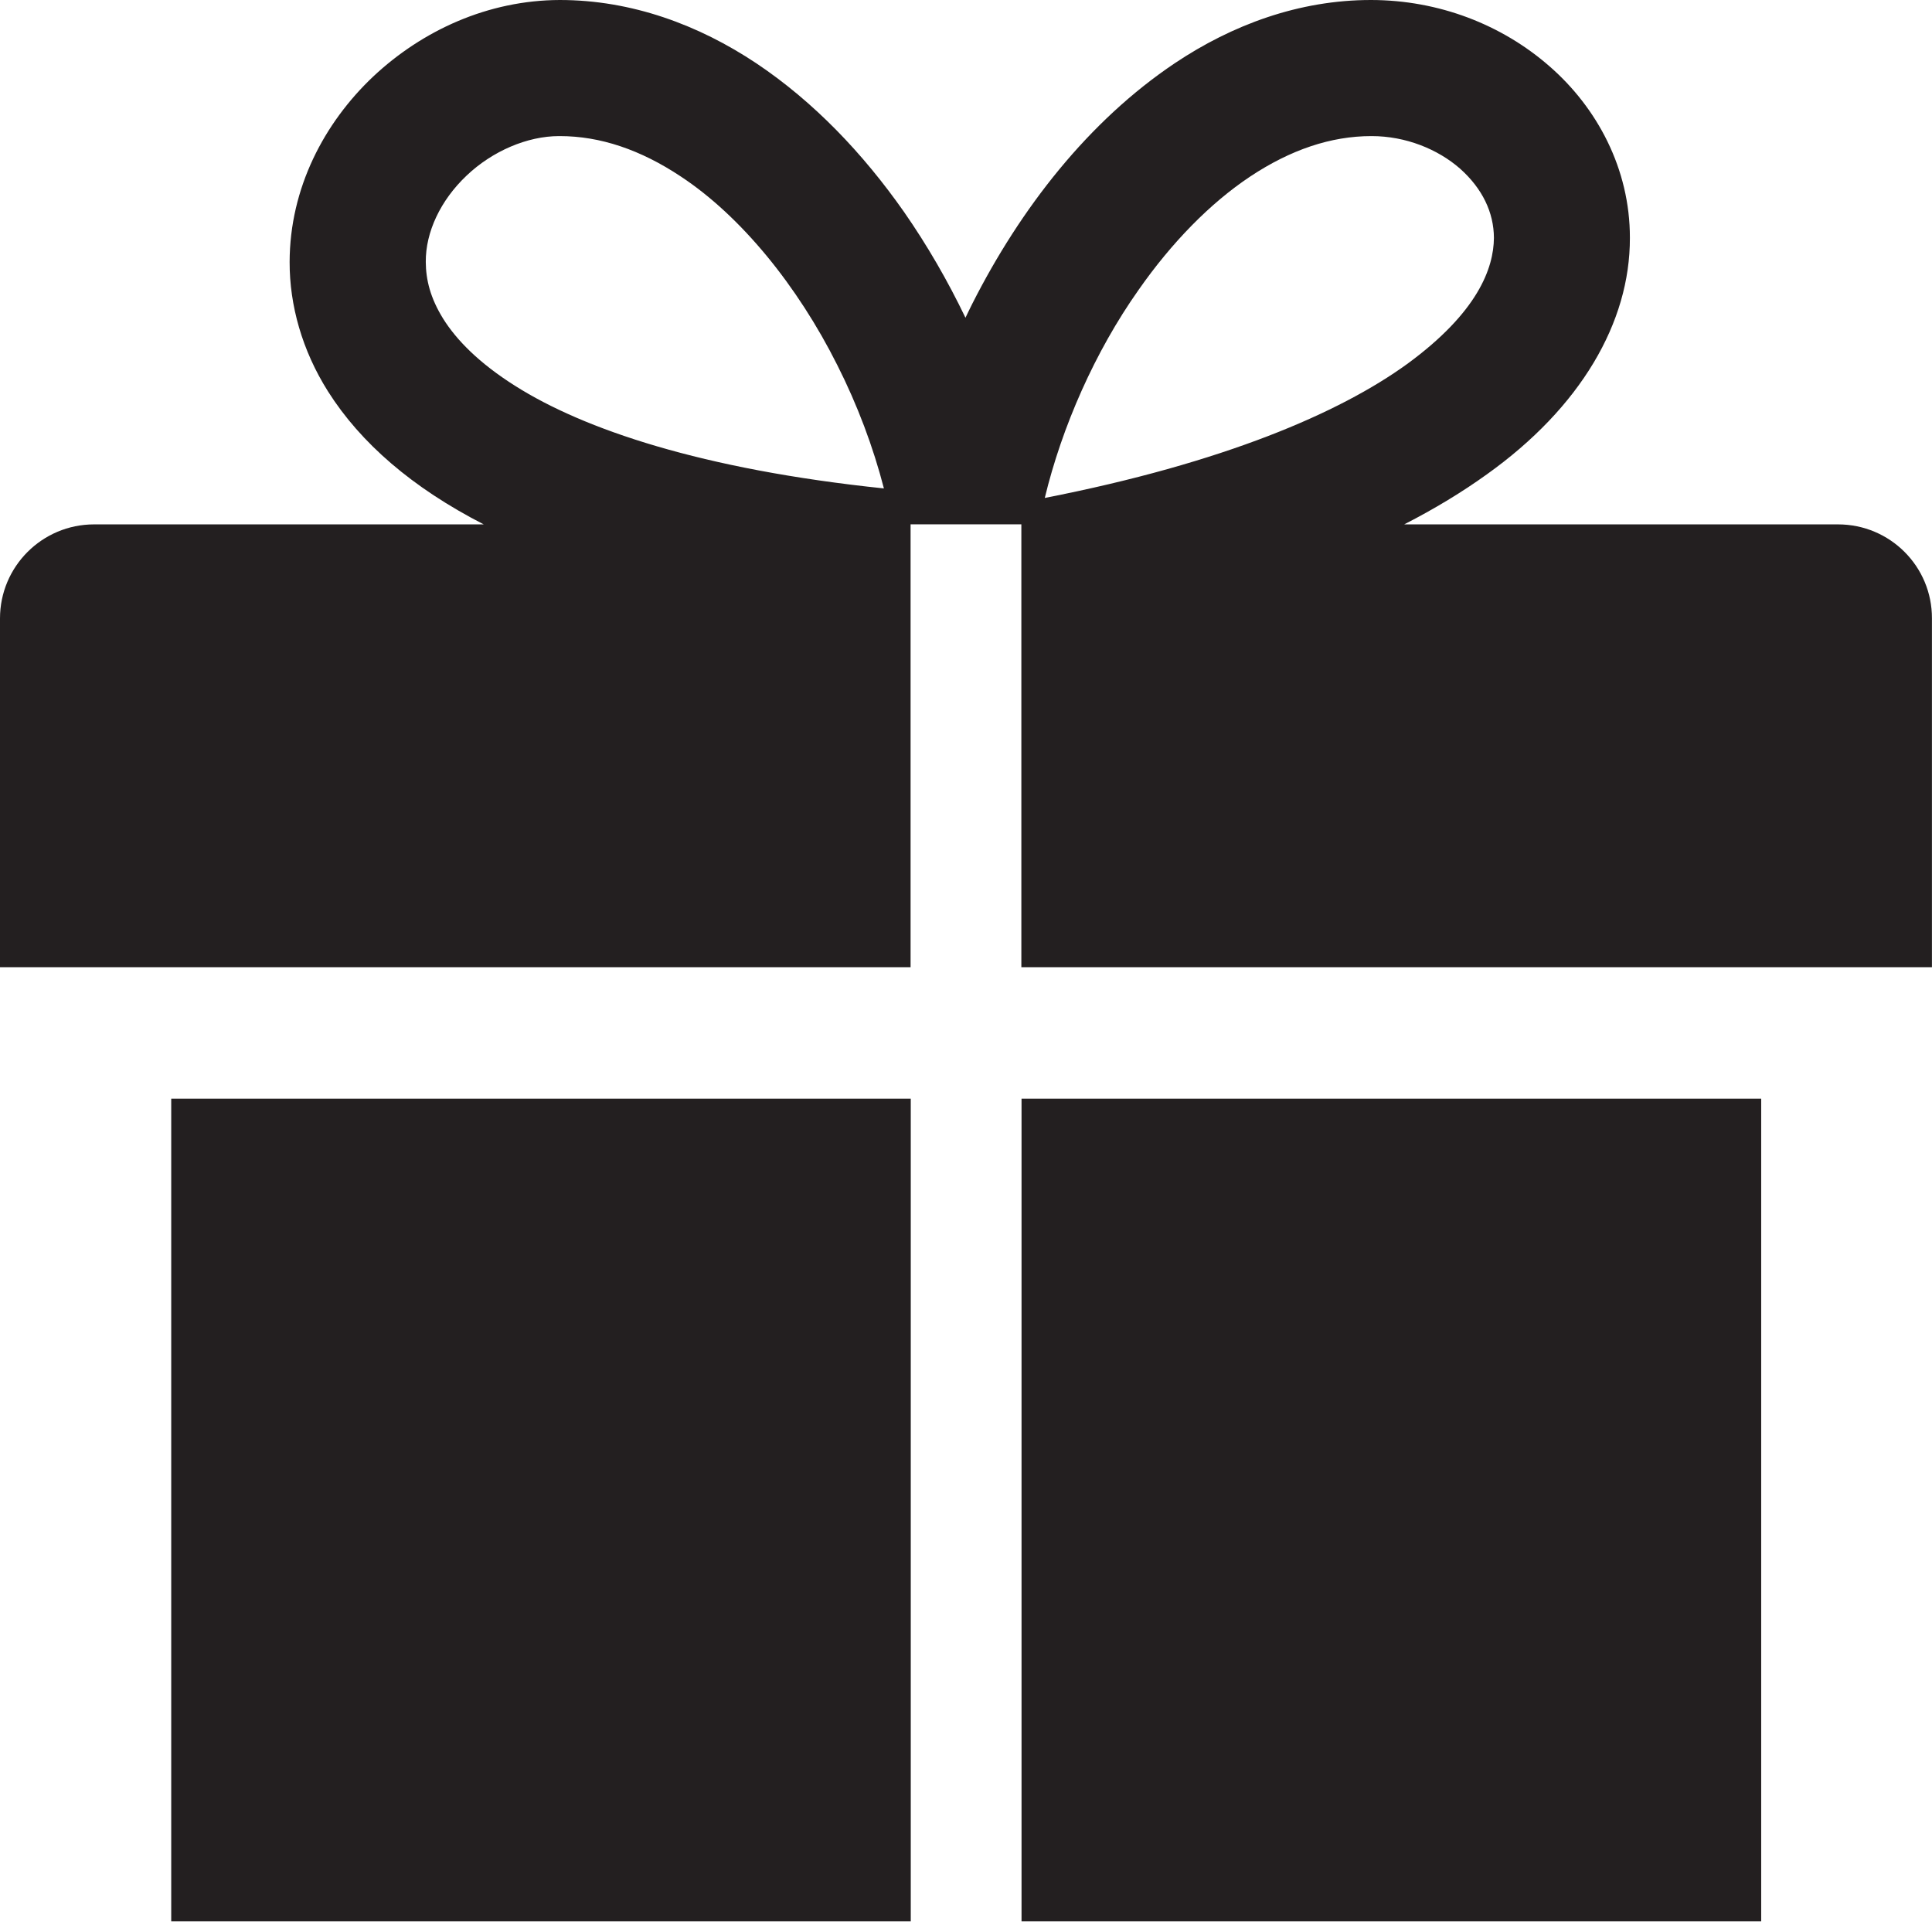
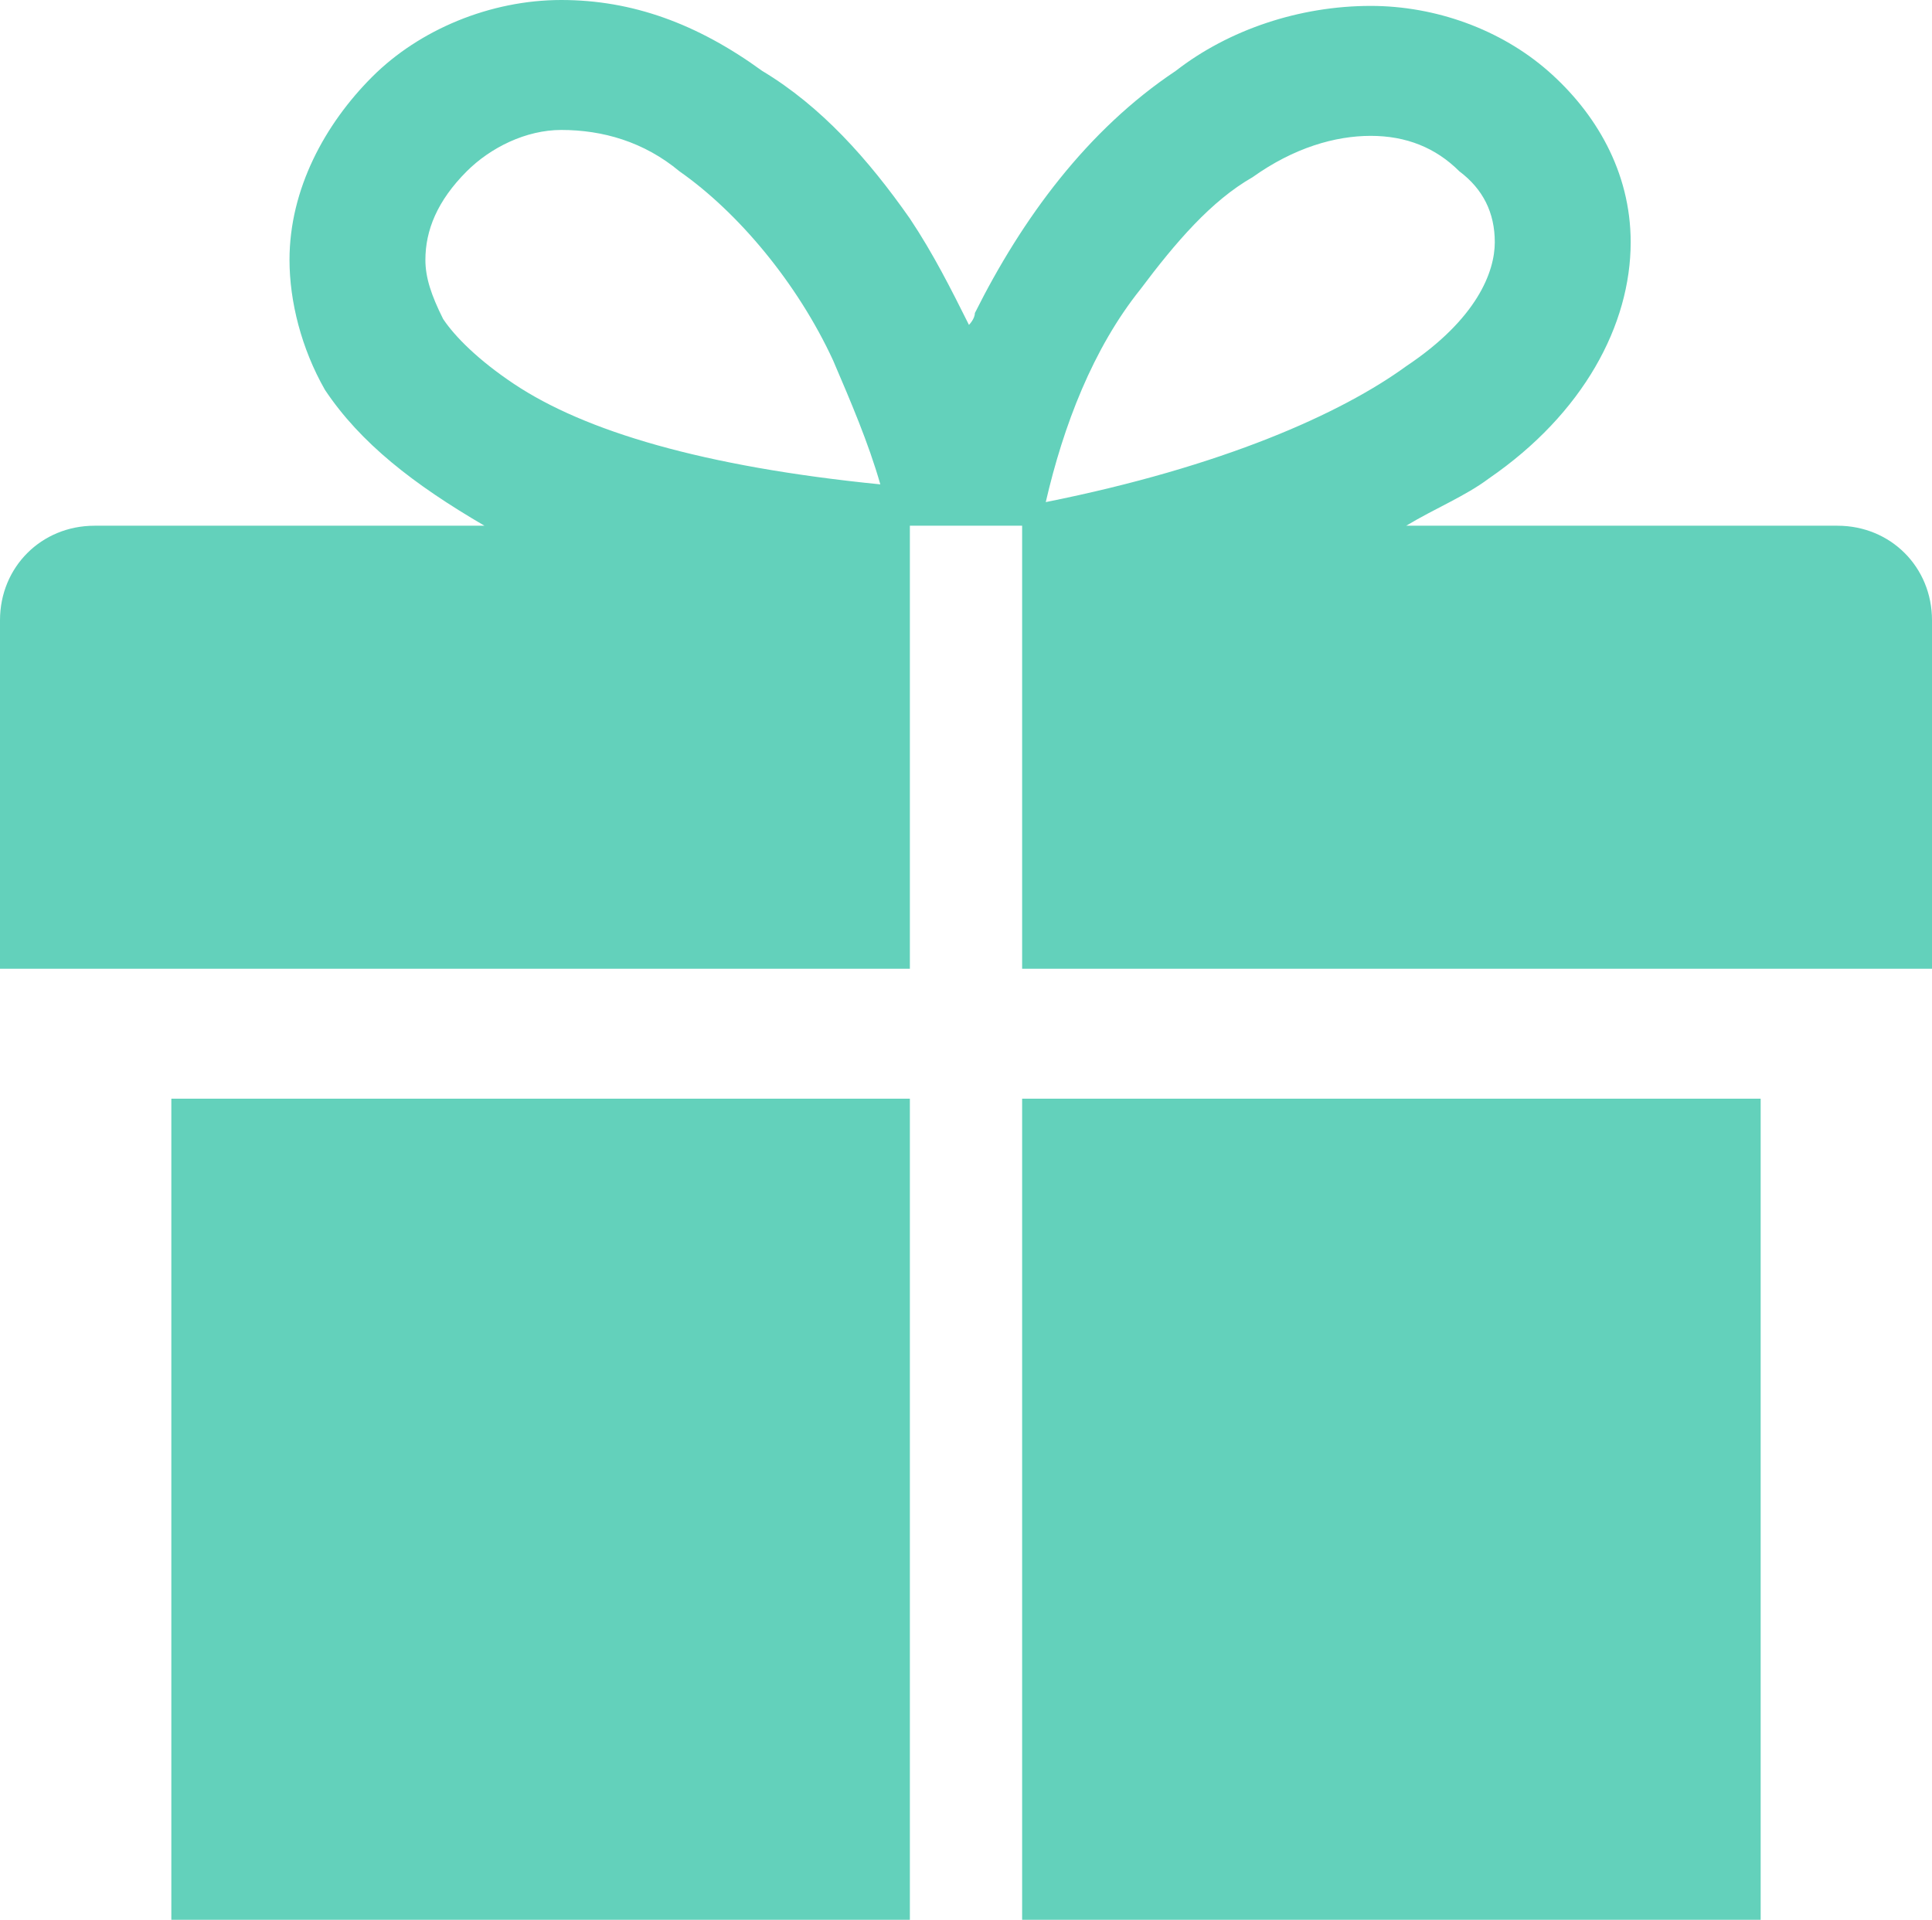
- <svg xmlns="http://www.w3.org/2000/svg" version="1.1" id="Layer_1" x="0px" y="0px" width="32.666px" height="32.486px" viewBox="239.665 239.757 32.666 32.486" enable-background="new 239.665 239.757 32.666 32.486" xml:space="preserve">
-   <path fill="#231F20" d="M242.56,272.243h12.504v-13.91H242.56V272.243z M270.742,248.623h-7.335 c0.521-0.267,0.984-0.549,1.396-0.845c1.588-1.133,2.424-2.57,2.42-3.999c0.002-1.169-0.556-2.202-1.359-2.901 c-0.805-0.704-1.869-1.119-3.016-1.121c-1.22-0.001-2.352,0.421-3.32,1.069c-1.459,0.979-2.606,2.451-3.424,4.067 c-0.039,0.079-0.078,0.157-0.115,0.236c-0.299-0.623-0.647-1.226-1.041-1.792c-0.691-0.985-1.523-1.86-2.497-2.511 c-0.97-0.646-2.103-1.069-3.322-1.069c-1.213,0.004-2.323,0.514-3.155,1.295c-0.828,0.783-1.41,1.885-1.412,3.135 c-0.002,0.73,0.211,1.494,0.649,2.188c0.552,0.872,1.424,1.628,2.633,2.248h-6.588c-0.878,0-1.591,0.712-1.591,1.59v5.897h15.396 v-7.488h1.873v7.488h15.396v-5.897C272.333,249.334,271.621,248.623,270.742,248.623 M248.38,246.284 c-0.622-0.391-1-0.785-1.22-1.135c-0.22-0.354-0.294-0.662-0.296-0.963c-0.004-0.504,0.248-1.042,0.691-1.461 c0.437-0.415,1.028-0.667,1.562-0.667h0.013c0.685,0,1.366,0.231,2.046,0.683c1.018,0.671,1.975,1.85,2.645,3.187 c0.342,0.676,0.609,1.39,0.789,2.087C251.528,247.694,249.532,247.013,248.38,246.284 M258.917,244.657 c0.557-0.797,1.21-1.466,1.887-1.916c0.68-0.451,1.362-0.683,2.047-0.683h0.006c0.574,0,1.117,0.22,1.494,0.55 c0.377,0.336,0.571,0.739,0.573,1.171c-0.004,0.512-0.272,1.259-1.467,2.132c-1.138,0.825-3.101,1.673-6.127,2.265 C257.62,246.974,258.177,245.704,258.917,244.657 M256.937,272.243h12.506v-13.91h-12.506V272.243z" />
+ <svg xmlns="http://www.w3.org/2000/svg" version="1.1" width="32.7" height="32.5" viewBox="0 0 32.7 32.5">
+   <path fill="#63d1bb" d="M2.9,32.5h12.5V18.6H2.9V32.5z M31.1,8.9h-7.3c0.5-0.3,1-0.5,1.4-0.8c1.6-1.1,2.4-2.6,2.4-4 c0-1.2-0.6-2.2-1.4-2.9c-0.8-0.7-1.9-1.1-3-1.1c-1.2,0-2.4,0.4-3.3,1.1c-1.5,1-2.6,2.5-3.4,4.1c0,0.1-0.1,0.2-0.1,0.2 c-0.3-0.6-0.6-1.2-1-1.8c-0.7-1-1.5-1.9-2.5-2.5C11.8,0.4,10.7,0,9.5,0C8.3,0,7.1,0.5,6.3,1.3C5.5,2.1,4.9,3.2,4.9,4.4 c0,0.7,0.2,1.5,0.6,2.2C6.1,7.5,7,8.2,8.2,8.9H1.6C0.7,8.9,0,9.6,0,10.5v5.9h15.4V8.9h1.9v7.5h15.4v-5.9C32.7,9.6,32,8.9,31.1,8.9  M8.7,6.5c-0.6-0.4-1-0.8-1.2-1.1C7.3,5,7.2,4.7,7.2,4.4c0-0.5,0.2-1,0.7-1.5c0.4-0.4,1-0.7,1.6-0.7h0c0.7,0,1.4,0.2,2,0.7 c1,0.7,2,1.9,2.6,3.2c0.3,0.7,0.6,1.4,0.8,2.1C11.9,7.9,9.9,7.3,8.7,6.5 M19.3,4.9c0.6-0.8,1.2-1.5,1.9-1.9c0.7-0.5,1.4-0.7,2-0.7h0 c0.6,0,1.1,0.2,1.5,0.6c0.4,0.3,0.6,0.7,0.6,1.2c0,0.5-0.3,1.3-1.5,2.1c-1.1,0.8-3.1,1.7-6.1,2.3C18,7.2,18.5,5.9,19.3,4.9  M17.3,32.5h12.5V18.6H17.3V32.5z" />
</svg>
